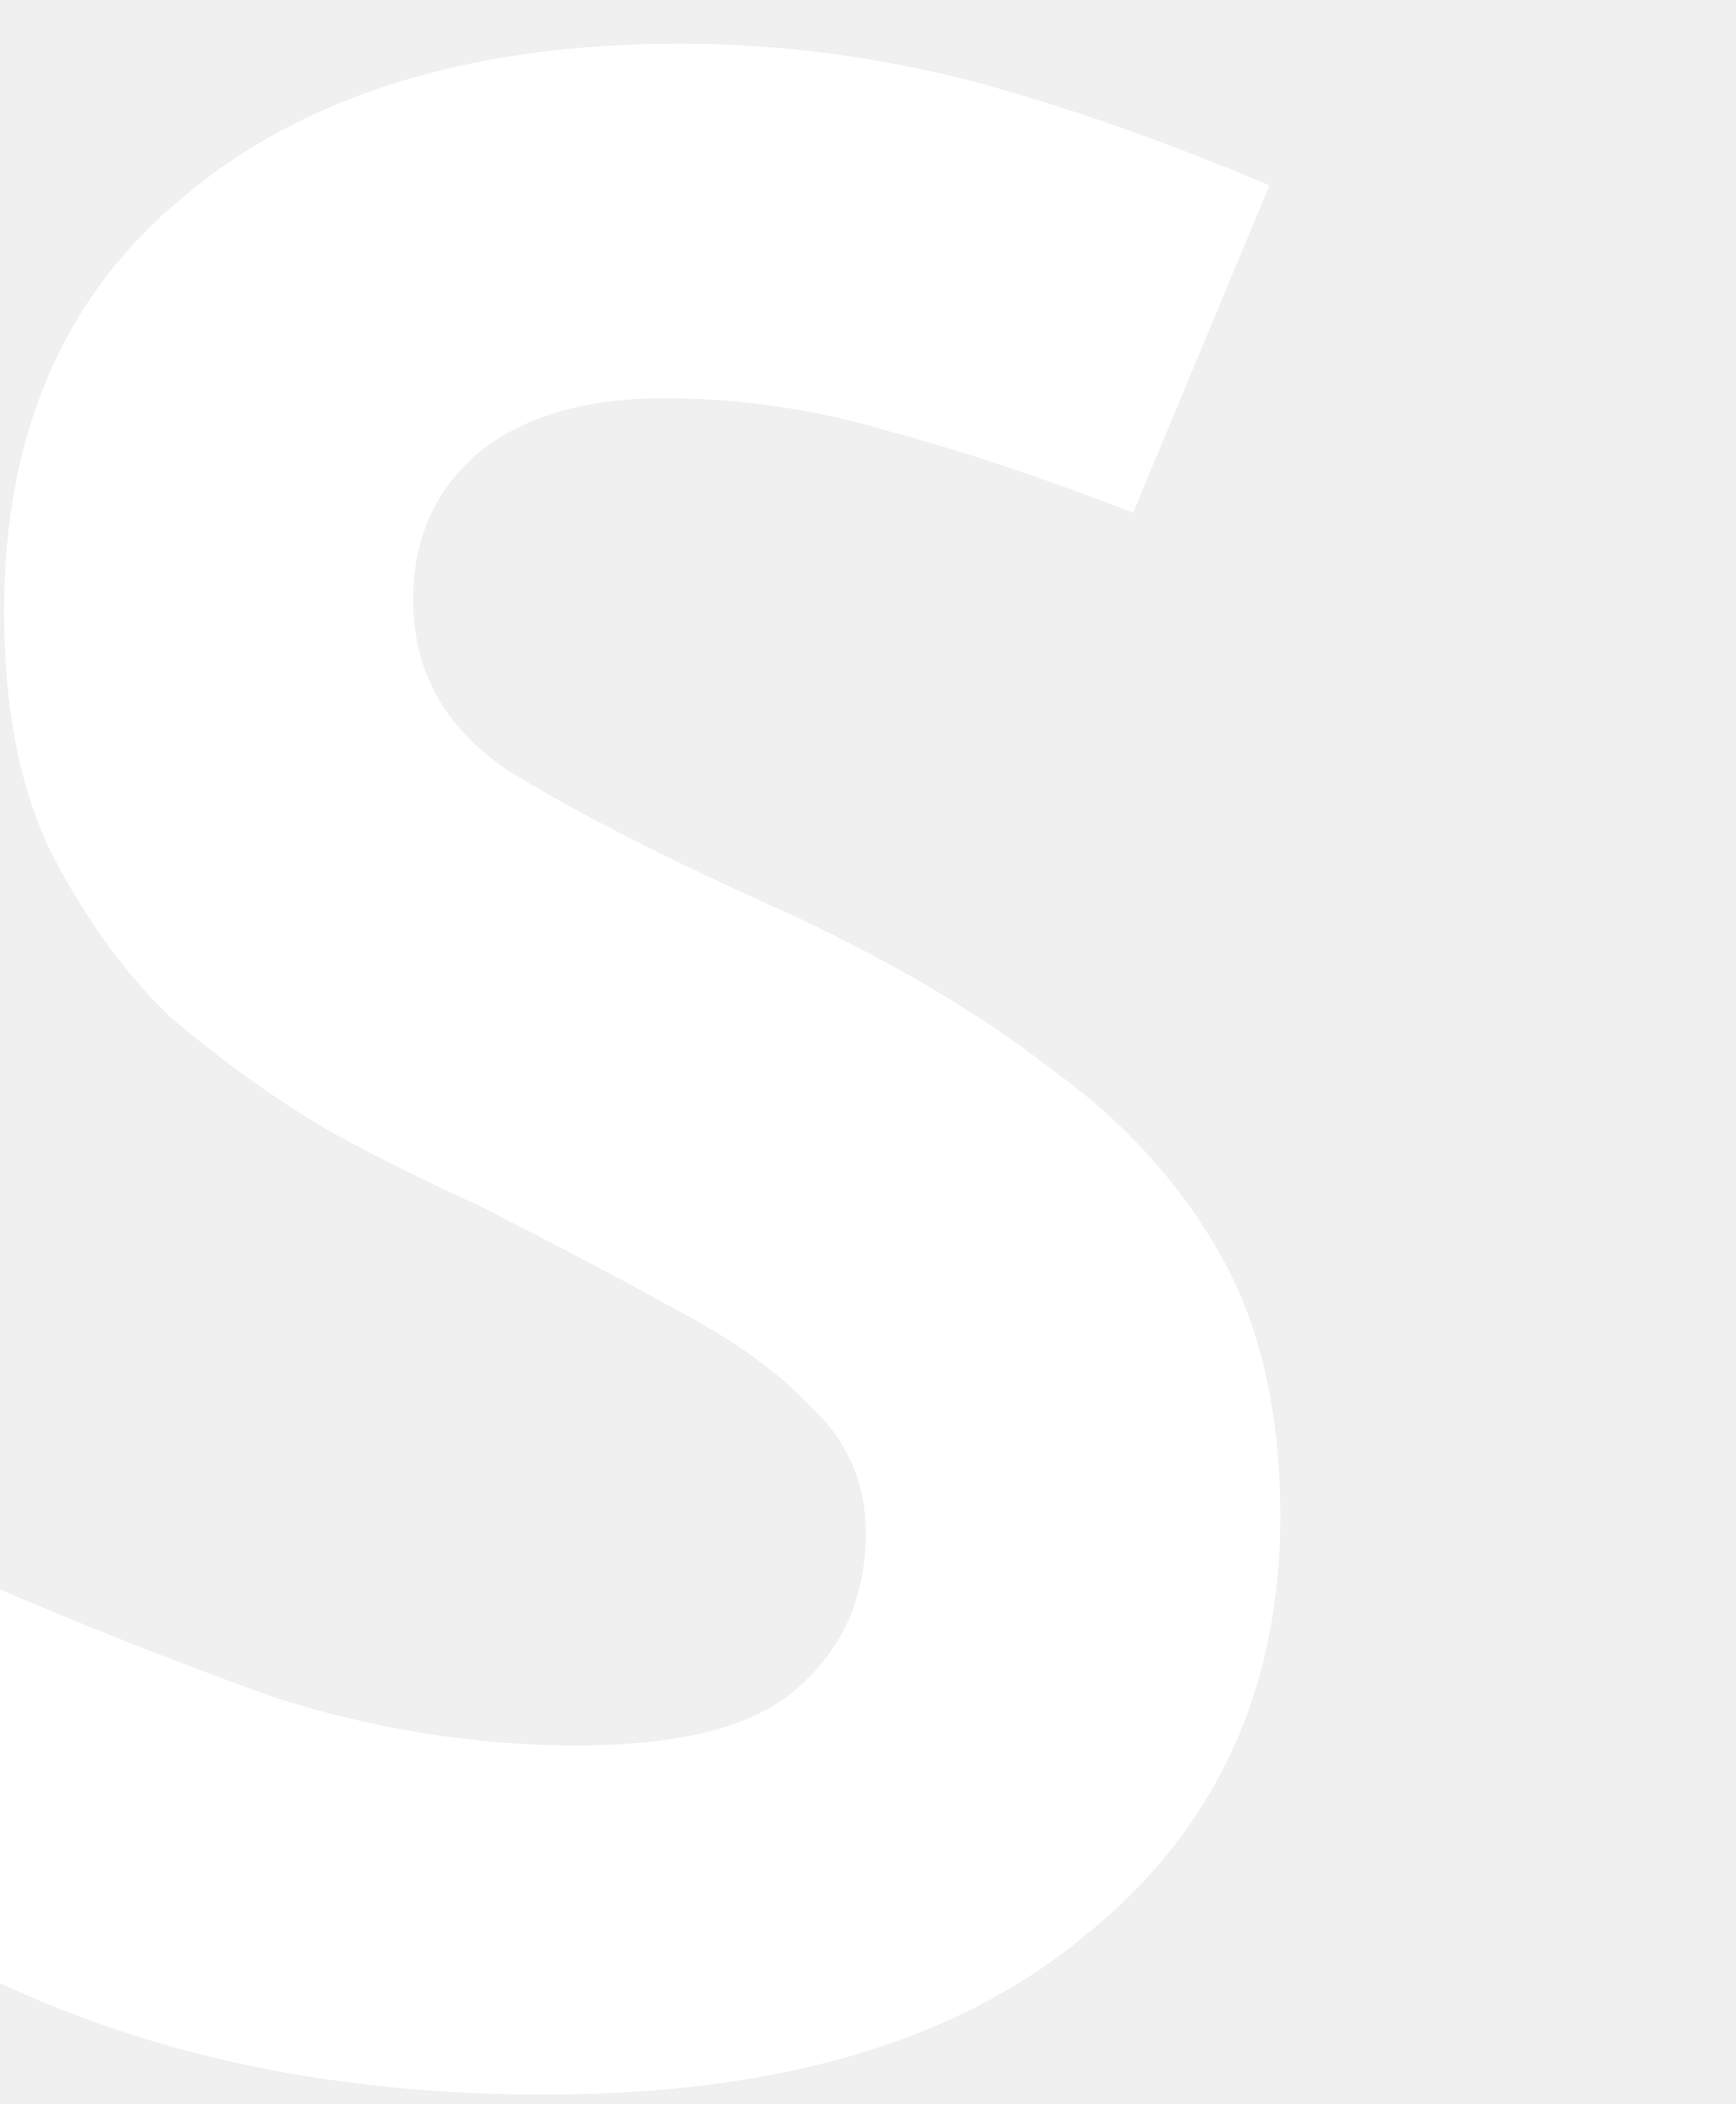
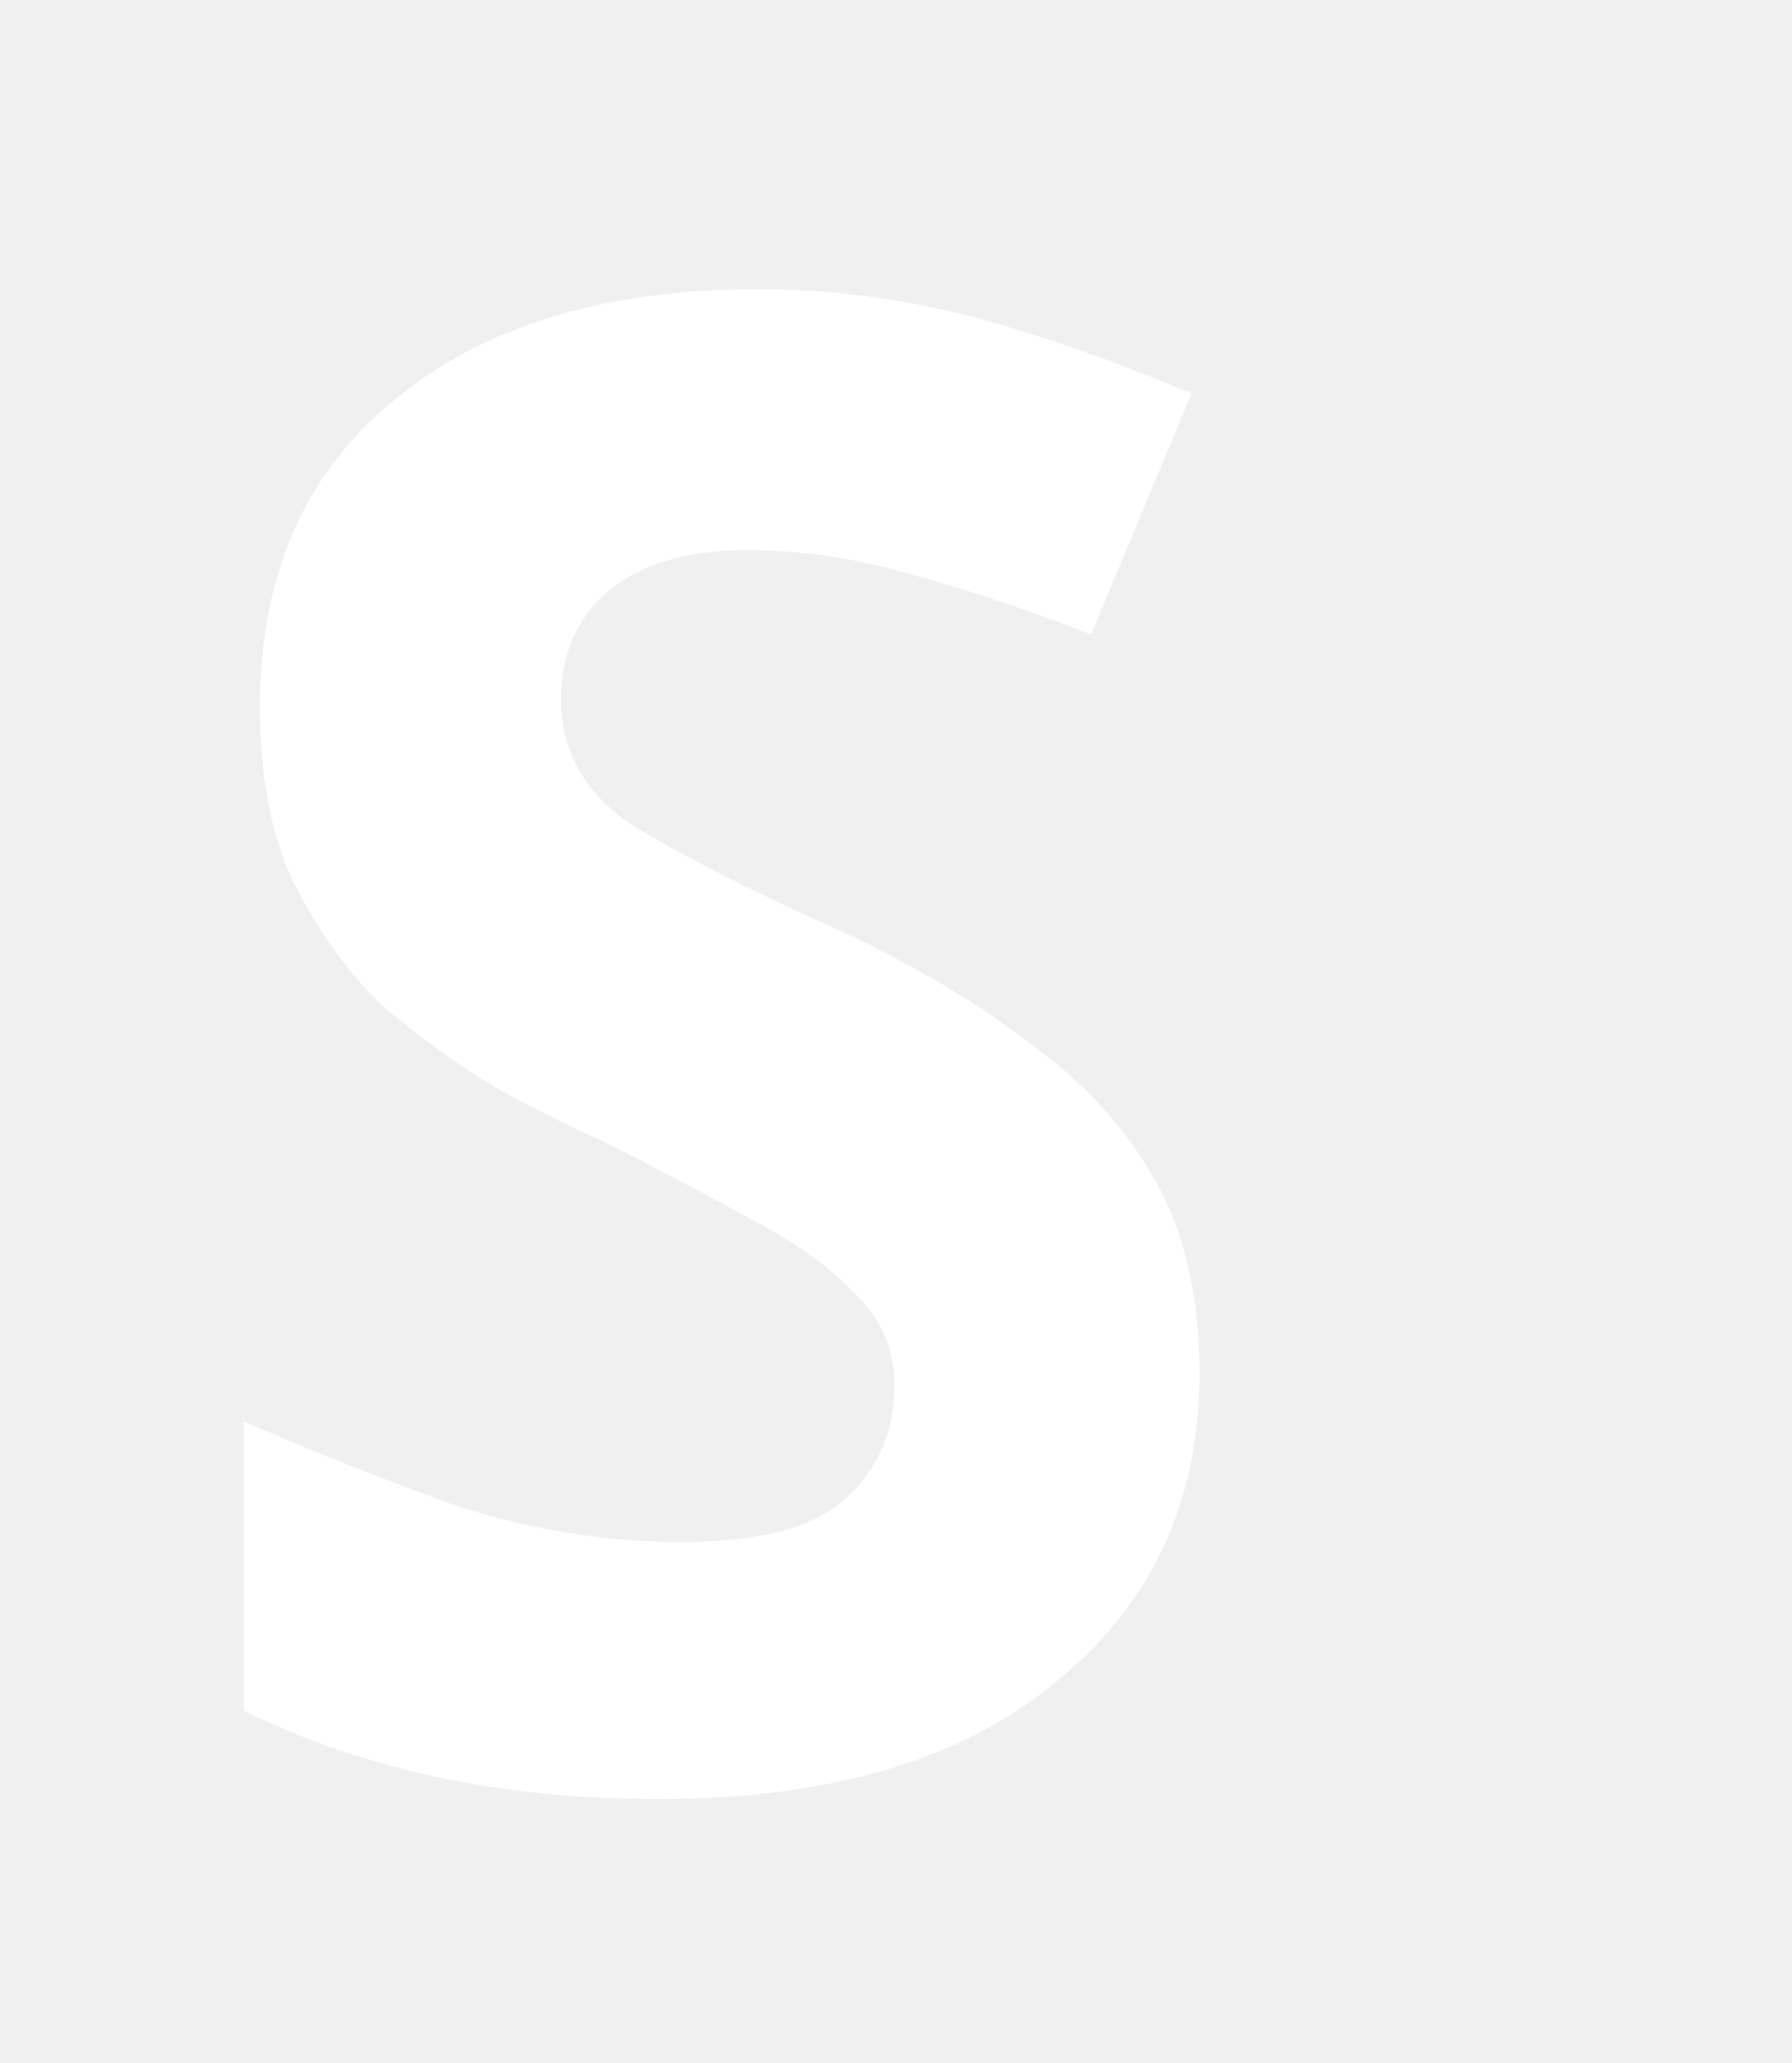
- <svg xmlns="http://www.w3.org/2000/svg" width="4.973" height="6.027">
-   <text xml:space="preserve" x="78.467" y="142.155" font-size="8" font-family="Verdana" fill="#fff" font-weight="bold">
-     <tspan x="-0.426" y="5.922">S</tspan>
+ <svg xmlns="http://www.w3.org/2000/svg" width="6.973" height="8.027">
+   <text font-size="8" font-family="Verdana" fill="#fff" font-weight="bold">
+     <tspan x="0.574" y="6.922">S</tspan>
  </text>
</svg>
